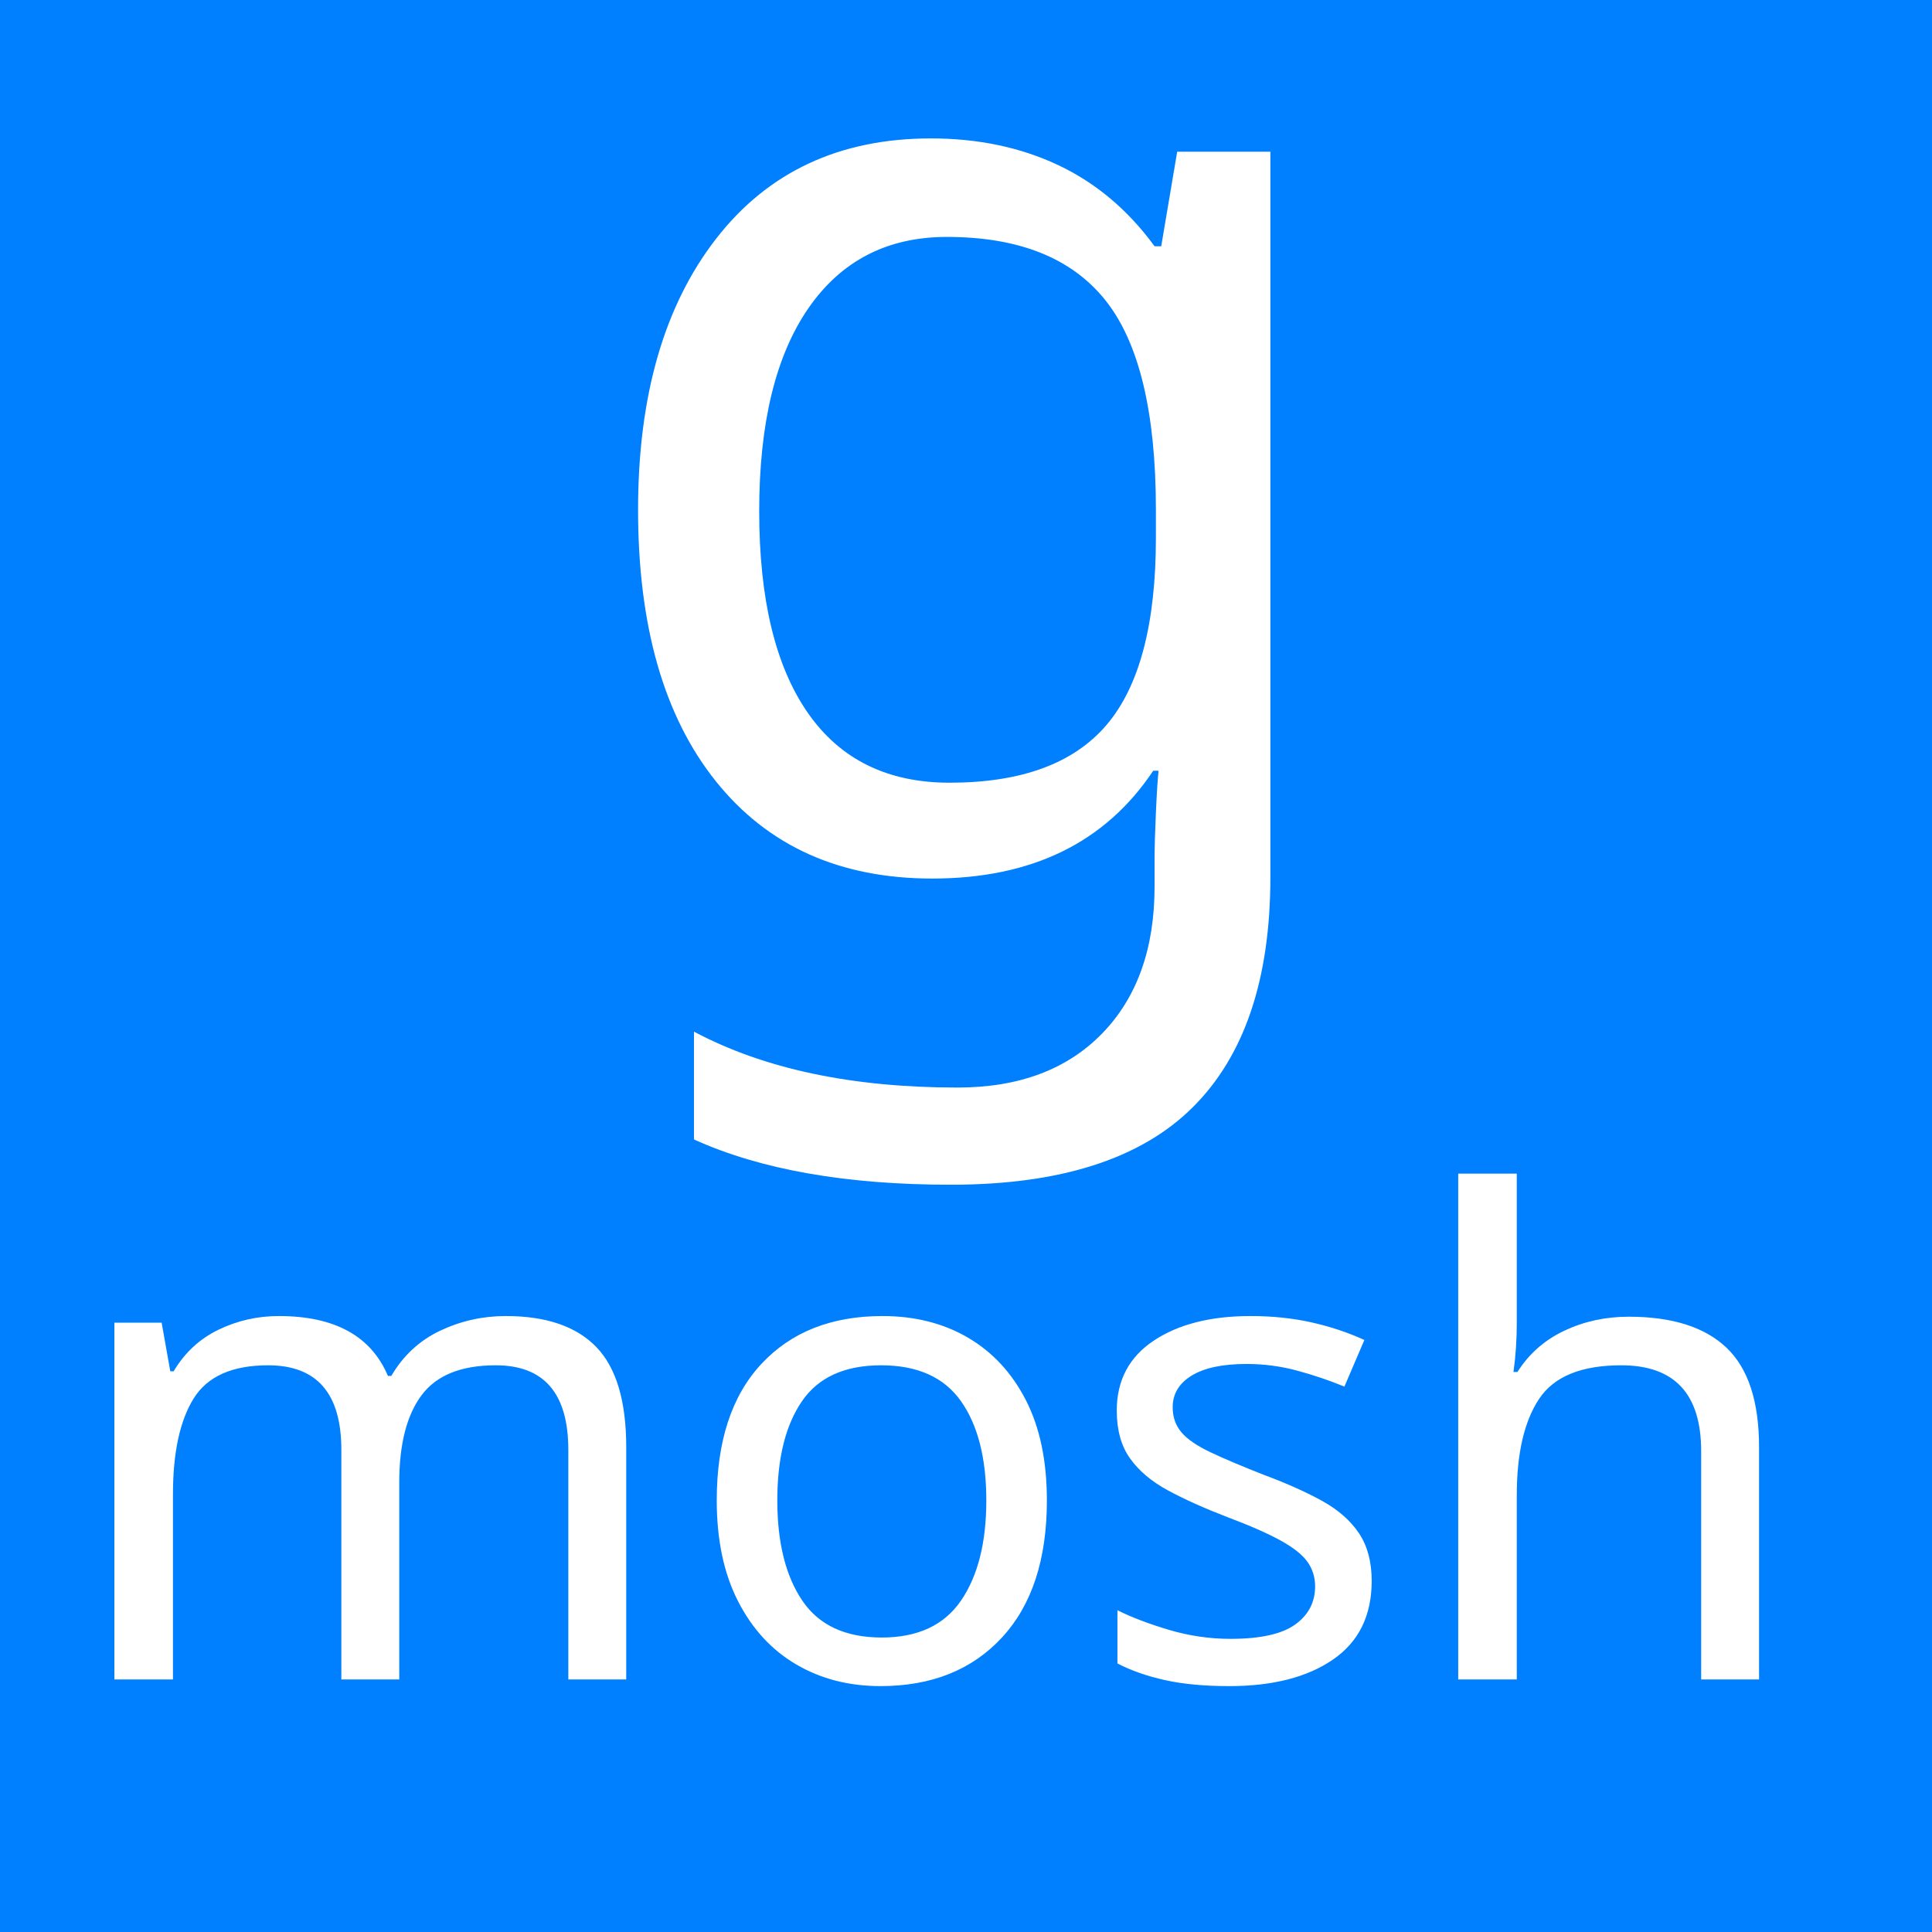
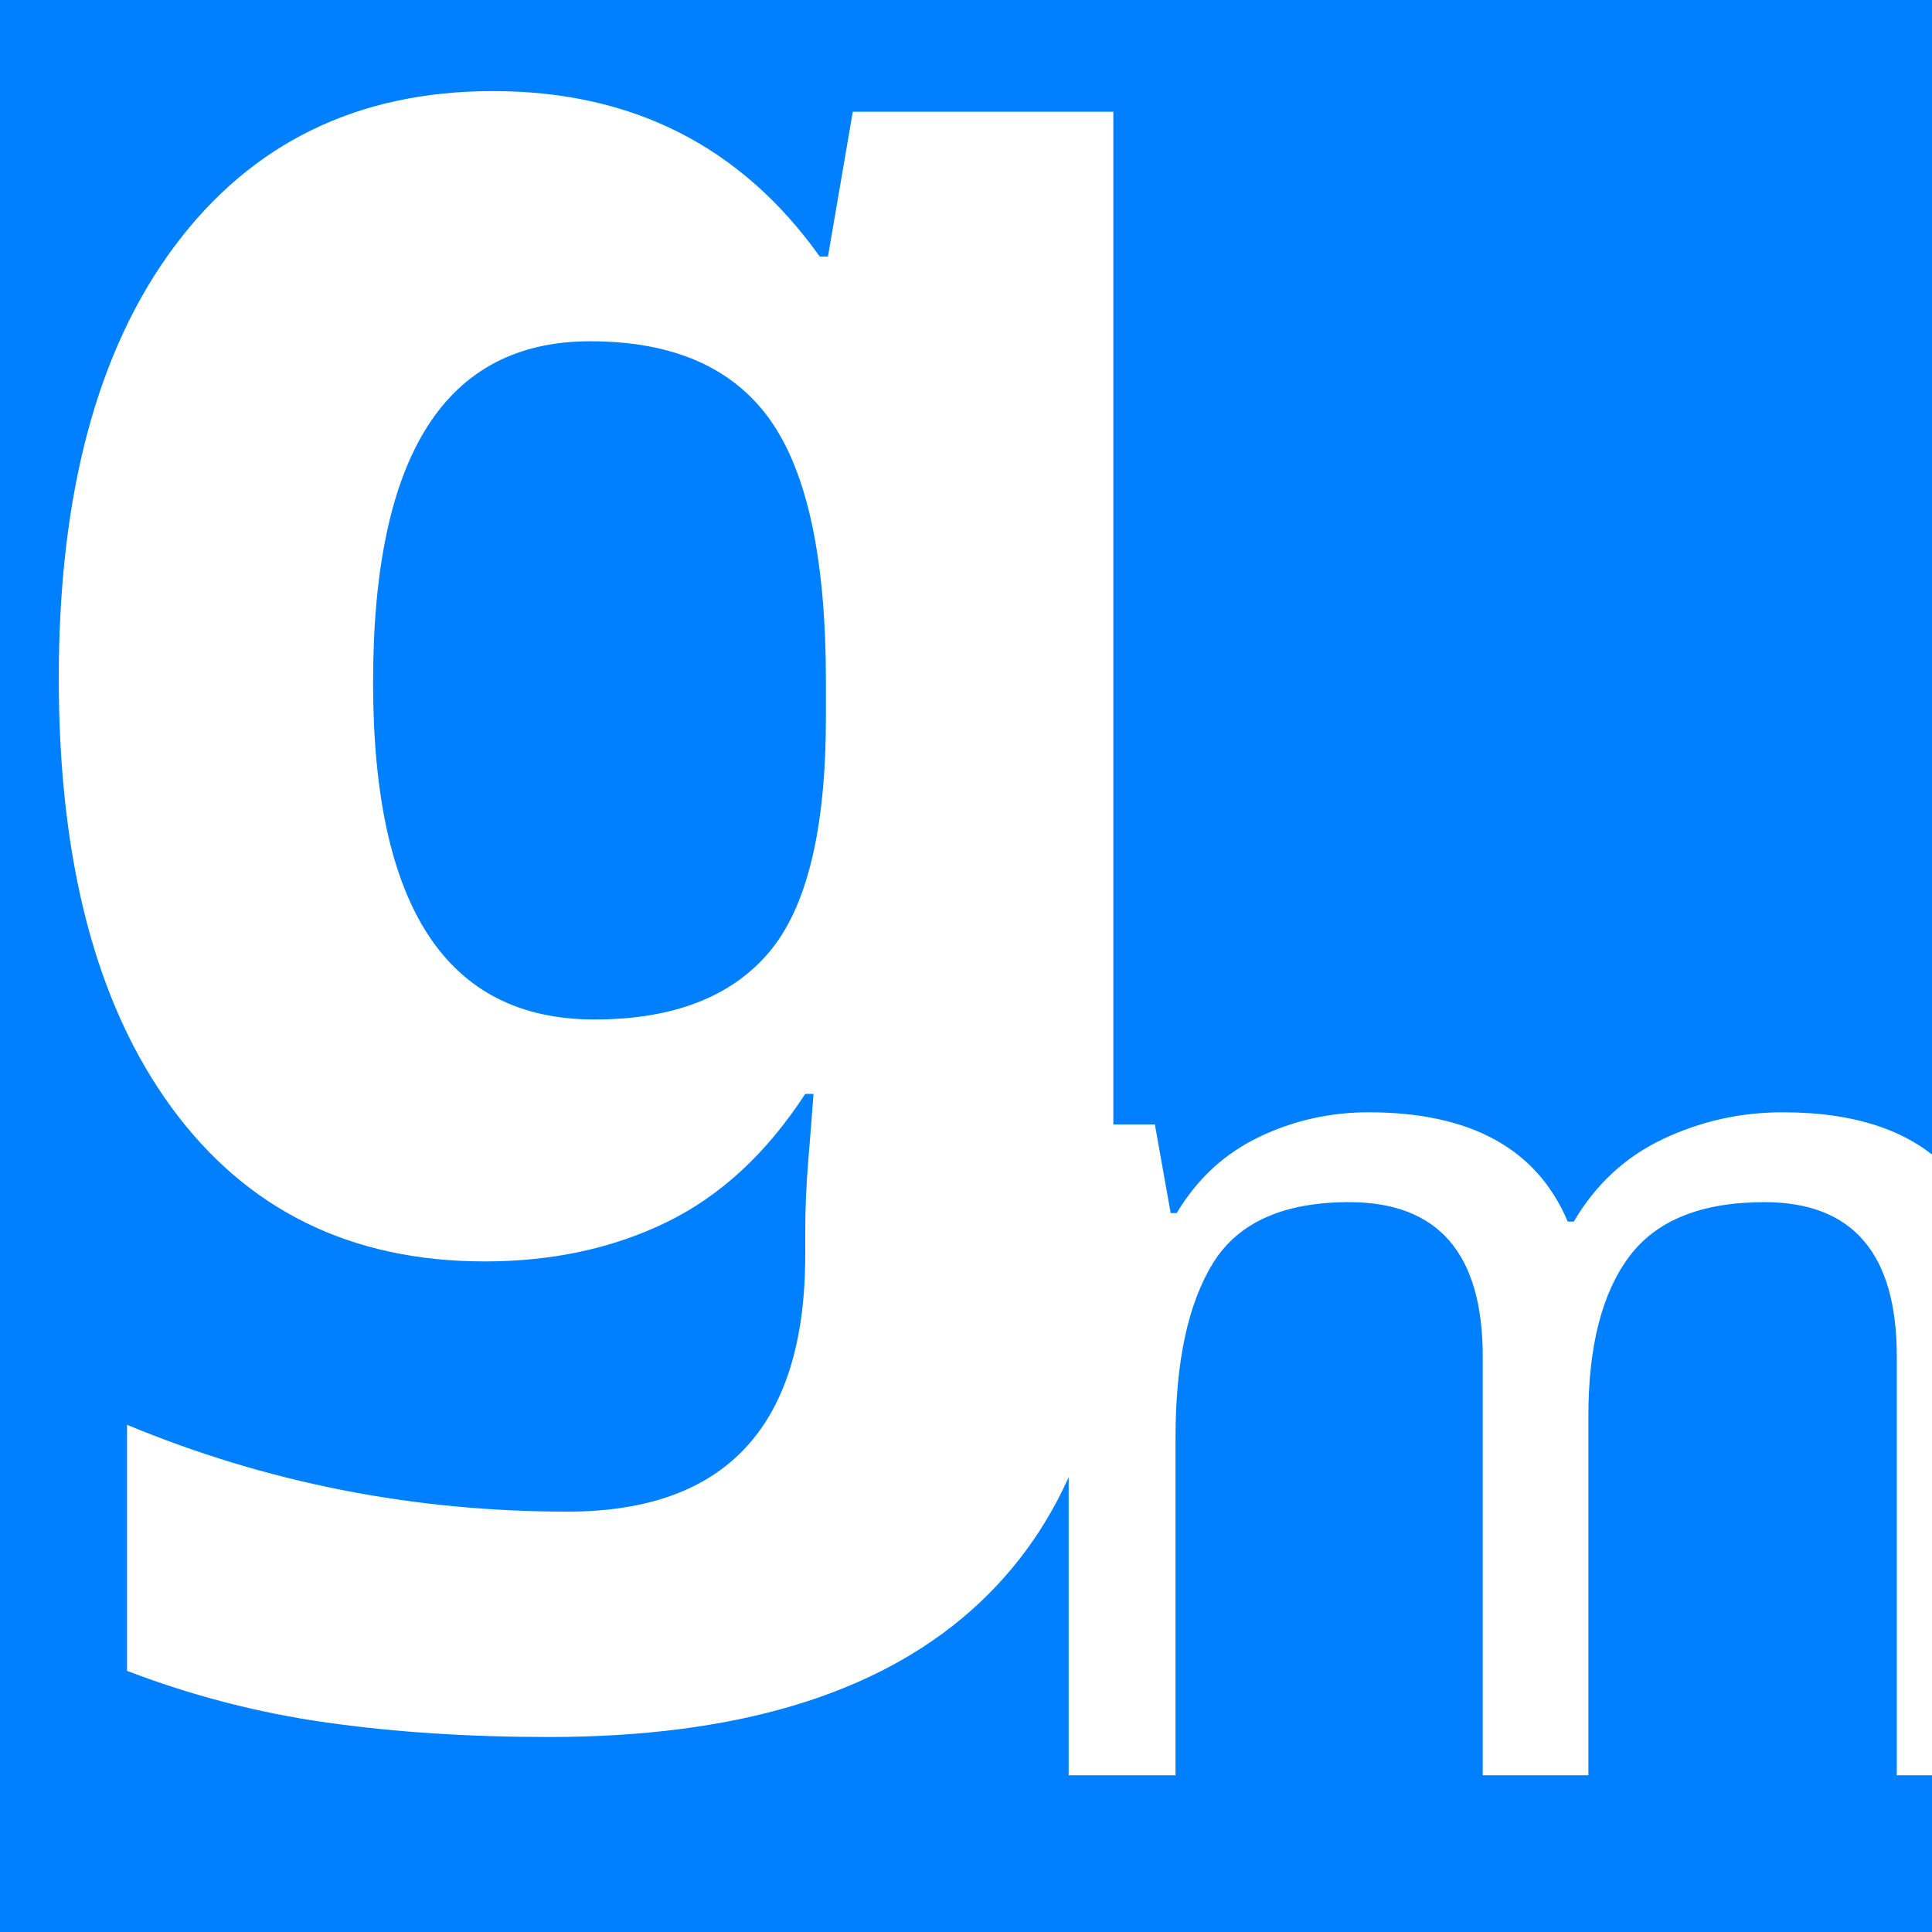
<svg xmlns="http://www.w3.org/2000/svg" width="512mm" height="512mm" viewBox="0 0 1814.173 1814.173" id="svg2" version="1.1">
  <defs id="defs4" />
  <g id="layer1" transform="translate(0,761.811)">
    <rect style="fill:#0080ff;fill-opacity:1" id="rect4167" width="1814.234" height="1814.235" x="0" y="-761.873" rx="360.086" ry="0" />
-     <text xml:space="preserve" style="font-style:normal;font-weight:normal;font-size:160px;line-height:125%;font-family:sans-serif;letter-spacing:0px;word-spacing:0px;fill:#000000;fill-opacity:1;stroke:none;stroke-width:1px;stroke-linecap:butt;stroke-linejoin:miter;stroke-opacity:1" x="530.402" y="50.666" id="text4169">
-       <tspan id="tspan4171" x="530.402" y="50.666" style="font-weight:normal;font-size:1250px;fill:#ffffff">g</tspan>
+     <text xml:space="preserve" style="font-style:normal;font-weight:normal;font-size:248.534px;line-height:125%;font-family:sans-serif;letter-spacing:0px;word-spacing:0px;fill:#000000;fill-opacity:1;stroke:none;stroke-width:1px;stroke-linecap:butt;stroke-linejoin:miter;stroke-opacity:1" x="-32.183" y="403.263" id="text4169">
+       <tspan id="tspan4171" x="-32.183" y="403.263" style="font-style:normal;font-variant:normal;font-weight:bold;font-stretch:normal;font-size:1941.67px;font-family:Coolvetica;-inkscape-font-specification:Coolvetica;fill:#ffffff">g</tspan>
    </text>
-     <text xml:space="preserve" style="font-style:normal;font-weight:normal;font-size:160px;line-height:125%;font-family:sans-serif;letter-spacing:0px;word-spacing:0px;fill:#000000;fill-opacity:1;stroke:none;stroke-width:1px;stroke-linecap:butt;stroke-linejoin:miter;stroke-opacity:1" x="54.286" y="815.219" id="text4173">
-       <tspan id="tspan4175" x="54.286" y="815.219" style="font-size:625px;fill:#ffffff">mosh</tspan>
+     <text xml:space="preserve" style="font-style:normal;font-weight:normal;font-size:52.125px;line-height:125%;font-family:sans-serif;letter-spacing:0px;word-spacing:0px;fill:#000000;fill-opacity:1;stroke:none;stroke-width:1px;stroke-linecap:butt;stroke-linejoin:miter;stroke-opacity:1" x="906.569" y="905.211" id="text3338">
+       <tspan id="tspan3340" x="906.569" y="905.211" style="font-style:normal;font-variant:normal;font-weight:normal;font-stretch:normal;font-size:1140.226px;font-family:Coolvetica;-inkscape-font-specification:Coolvetica;fill:#ffffff">m</tspan>
    </text>
  </g>
</svg>
